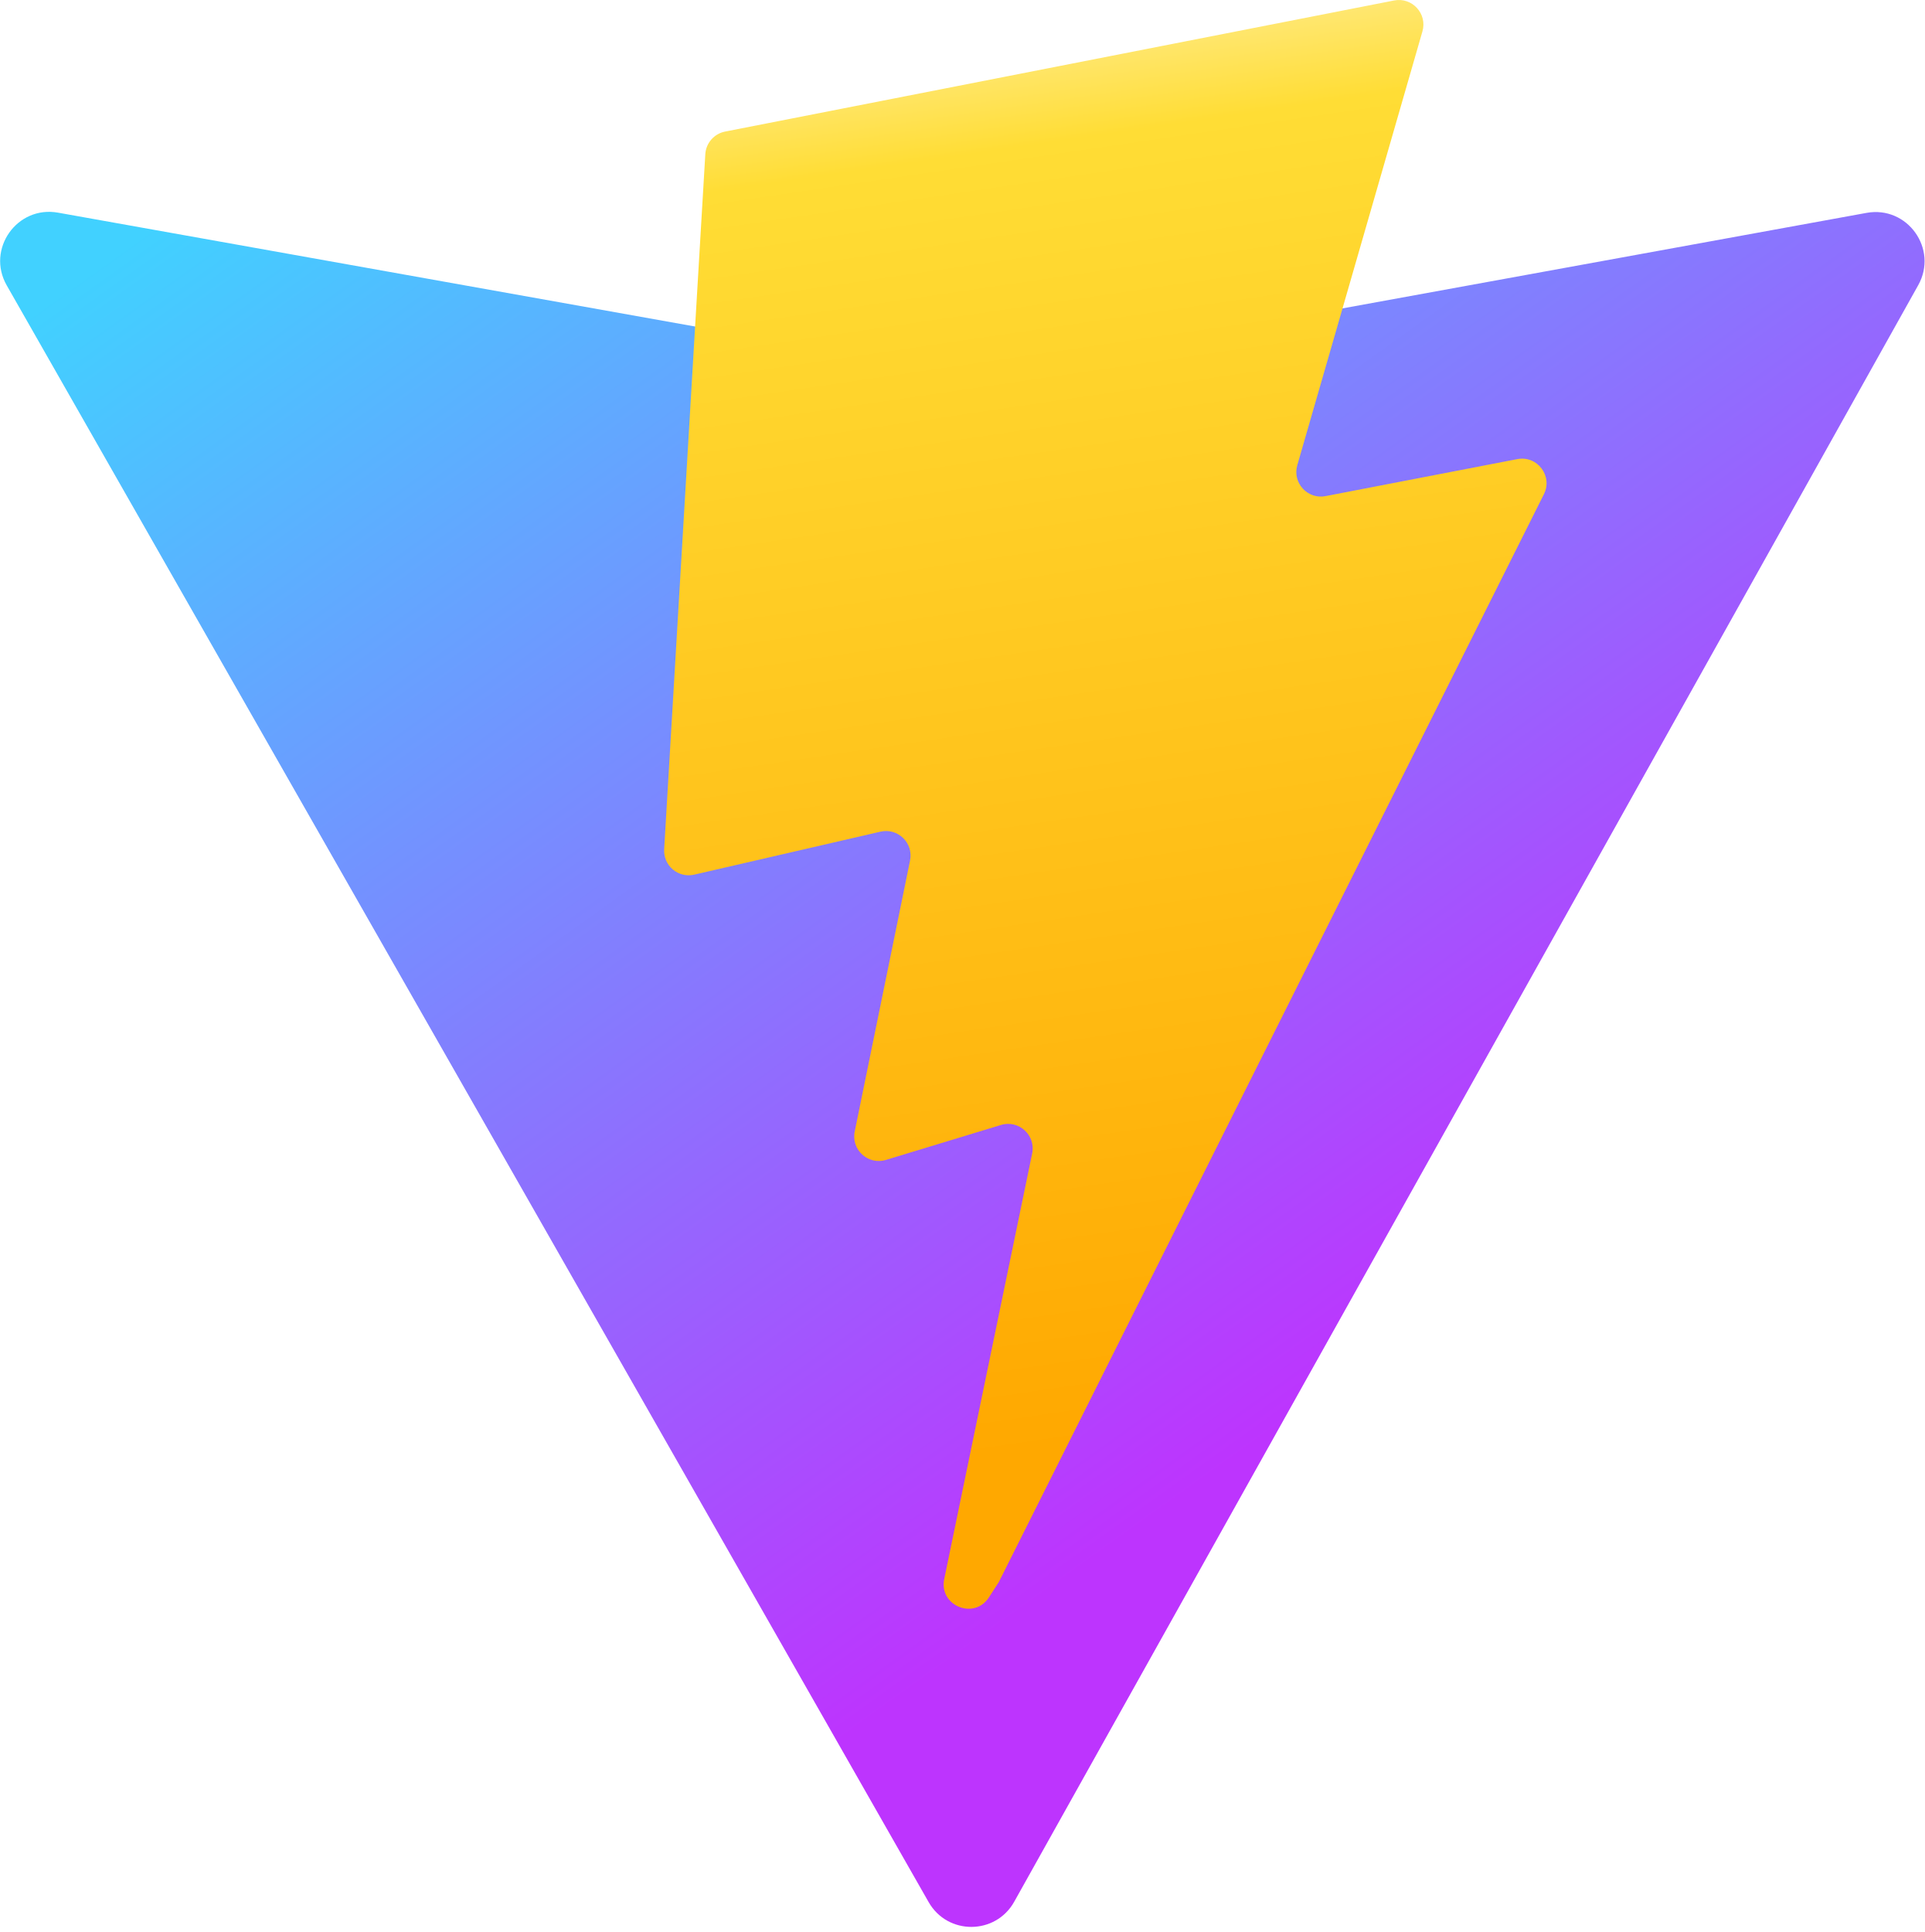
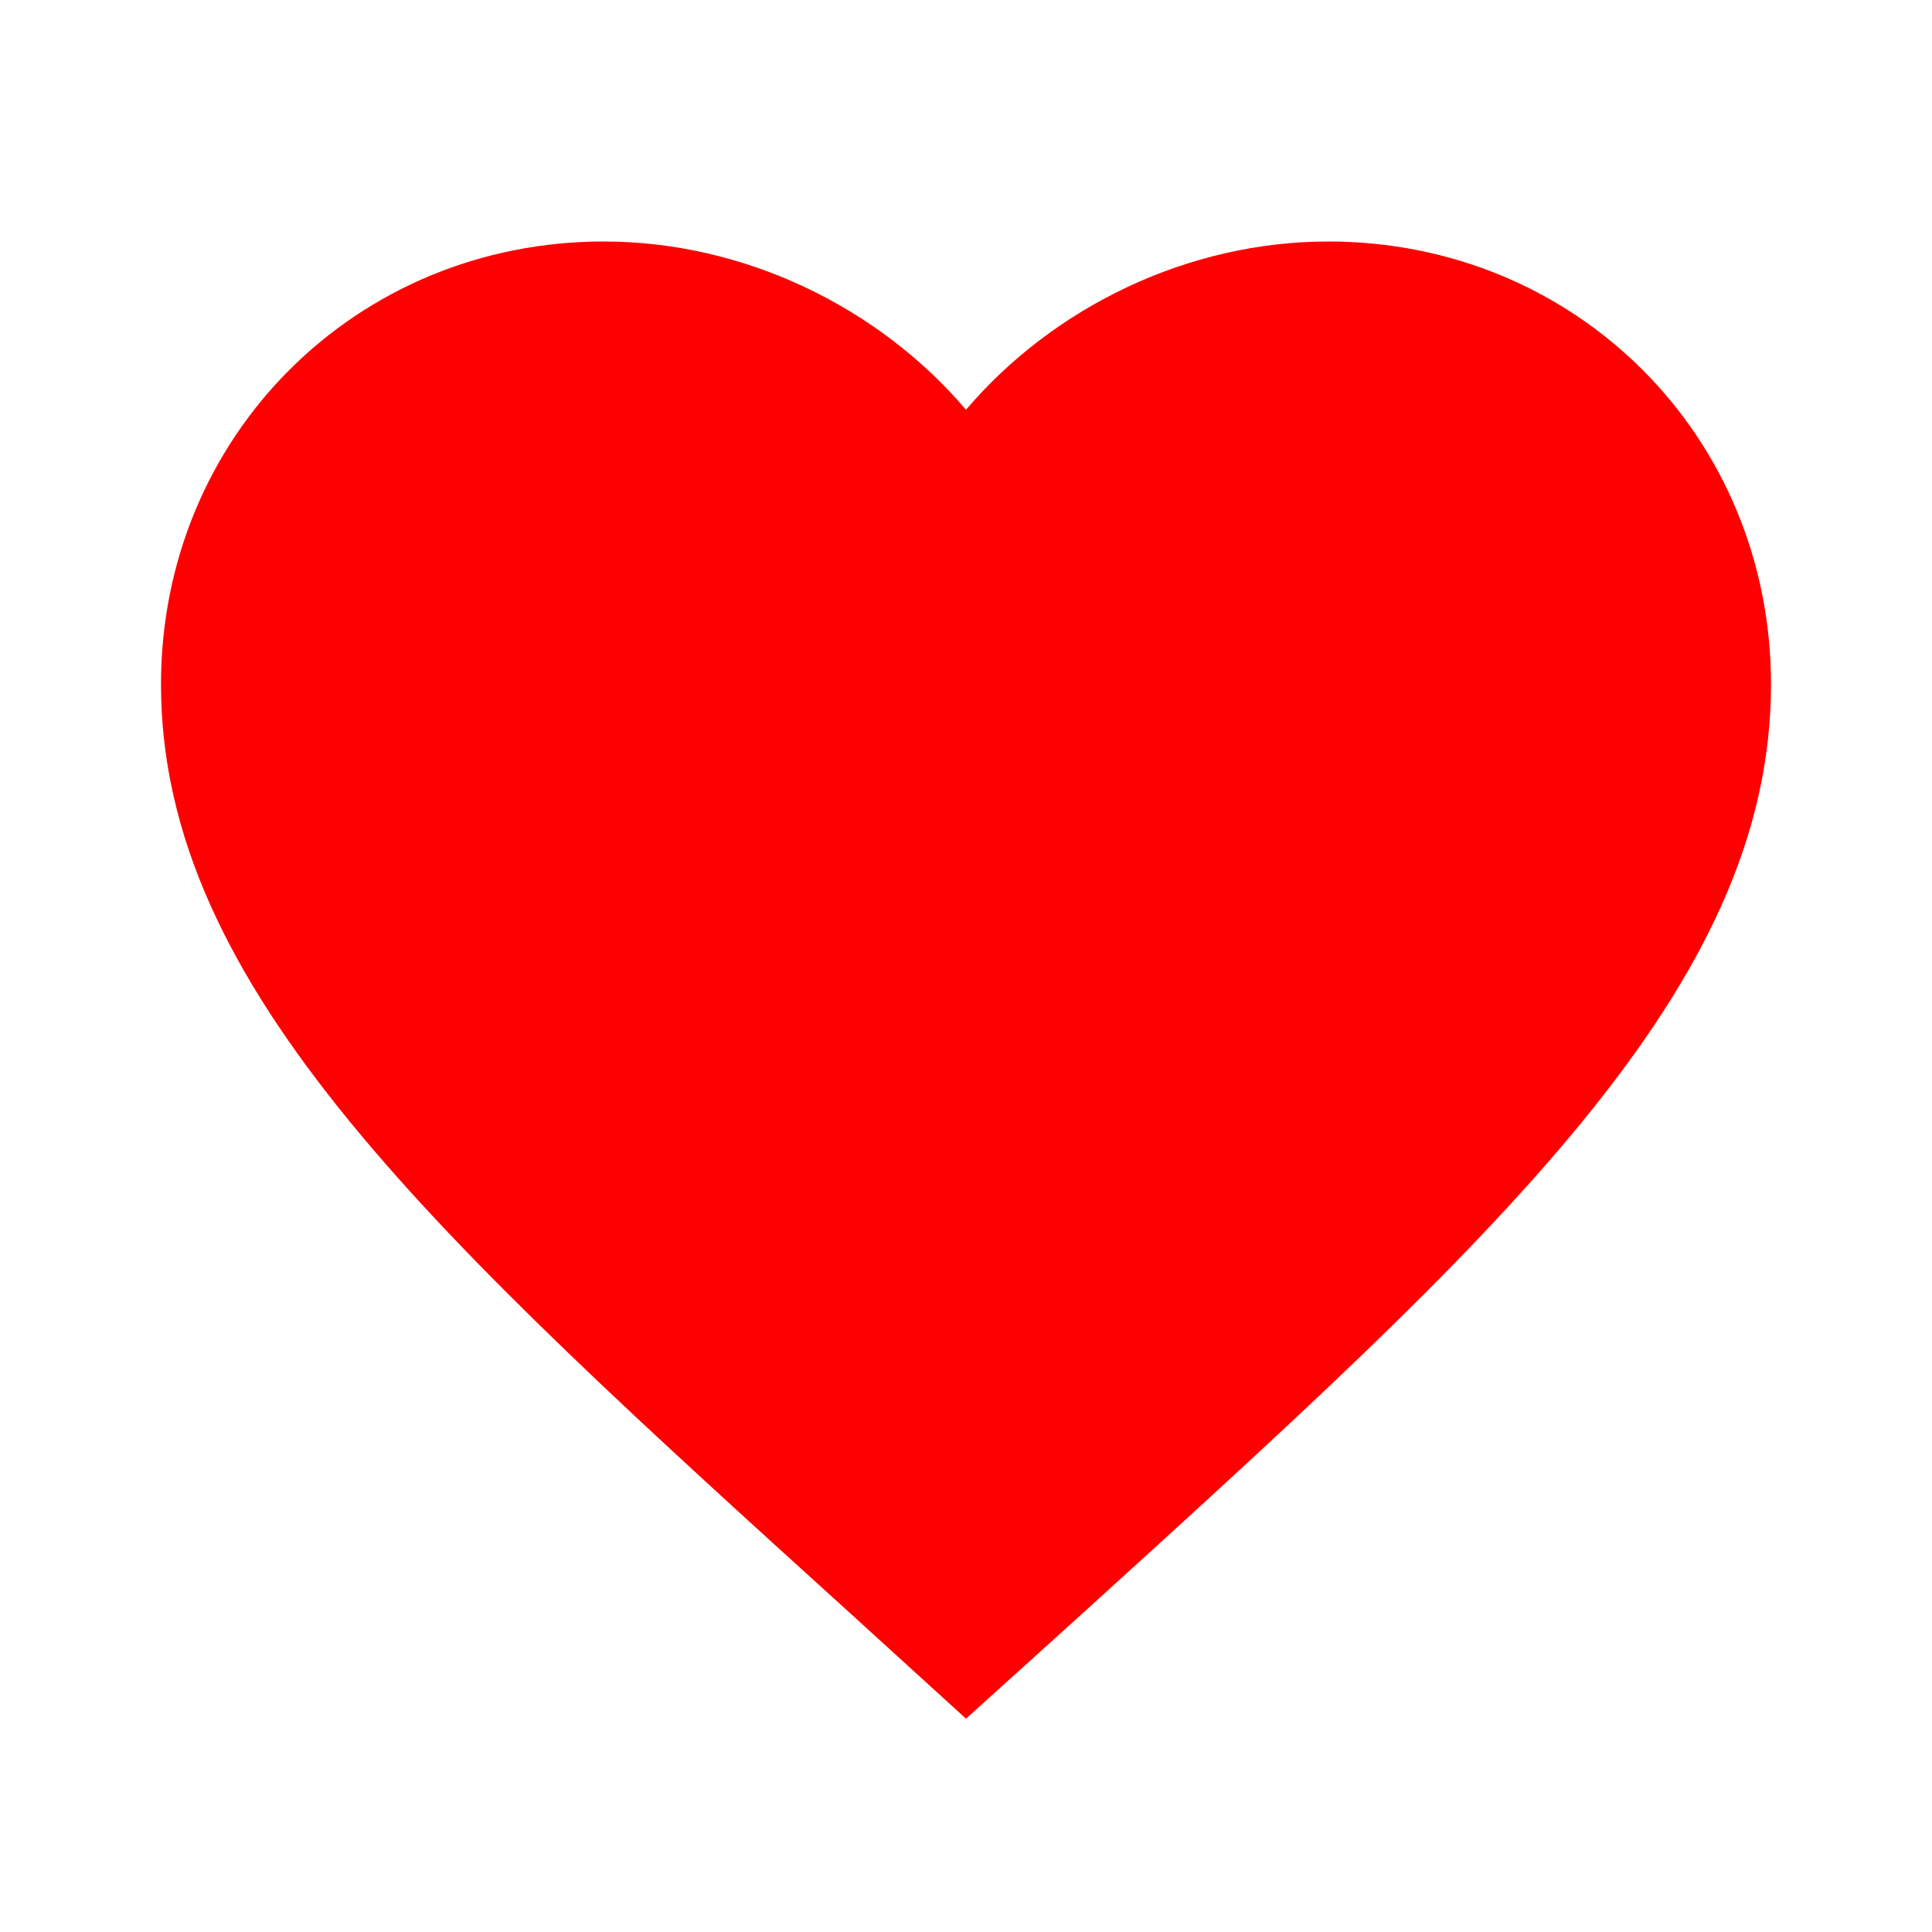
- <svg xmlns="http://www.w3.org/2000/svg" aria-hidden="true" role="img" class="iconify iconify--logos" width="31.88" height="32" preserveAspectRatio="xMidYMid meet" viewBox="0 0 256 257">
-   <defs>
-     <linearGradient id="IconifyId1813088fe1fbc01fb466" x1="-.828%" x2="57.636%" y1="7.652%" y2="78.411%">
-       <stop offset="0%" stop-color="#41D1FF" />
-       <stop offset="100%" stop-color="#BD34FE" />
-     </linearGradient>
-     <linearGradient id="IconifyId1813088fe1fbc01fb467" x1="43.376%" x2="50.316%" y1="2.242%" y2="89.03%">
-       <stop offset="0%" stop-color="#FFEA83" />
-       <stop offset="8.333%" stop-color="#FFDD35" />
-       <stop offset="100%" stop-color="#FFA800" />
-     </linearGradient>
-   </defs>
-   <path fill="url(#IconifyId1813088fe1fbc01fb466)" d="M255.153 37.938L134.897 252.976c-2.483 4.44-8.862 4.466-11.382.048L.875 37.958c-2.746-4.814 1.371-10.646 6.827-9.67l120.385 21.517a6.537 6.537 0 0 0 2.322-.004l117.867-21.483c5.438-.991 9.574 4.796 6.877 9.62Z" />
-   <path fill="url(#IconifyId1813088fe1fbc01fb467)" d="M185.432.063L96.44 17.501a3.268 3.268 0 0 0-2.634 3.014l-5.474 92.456a3.268 3.268 0 0 0 3.997 3.378l24.777-5.718c2.318-.535 4.413 1.507 3.936 3.838l-7.361 36.047c-.495 2.426 1.782 4.5 4.151 3.78l15.304-4.649c2.372-.72 4.652 1.36 4.15 3.788l-11.698 56.621c-.732 3.542 3.979 5.473 5.943 2.437l1.313-2.028l72.516-144.72c1.215-2.423-.88-5.186-3.54-4.672l-25.505 4.922c-2.396.462-4.435-1.77-3.759-4.114l16.646-57.705c.677-2.35-1.37-4.583-3.769-4.113Z" />
+ <svg xmlns="http://www.w3.org/2000/svg" width="100" height="100" viewBox="0 0 24 24">
+   <path d="M12 21.35l-1.45-1.32C5.4 15.36 2 12.28 2 8.5 2 5.42 4.42 3 7.5 3c1.74 0 3.41.81 4.5 2.09C13.09 3.81 14.76 3 16.5 3 19.58 3 22 5.42 22 8.5c0 3.78-3.4 6.86-8.55 11.54L12 21.35z" fill="#FF0000" />
</svg>
